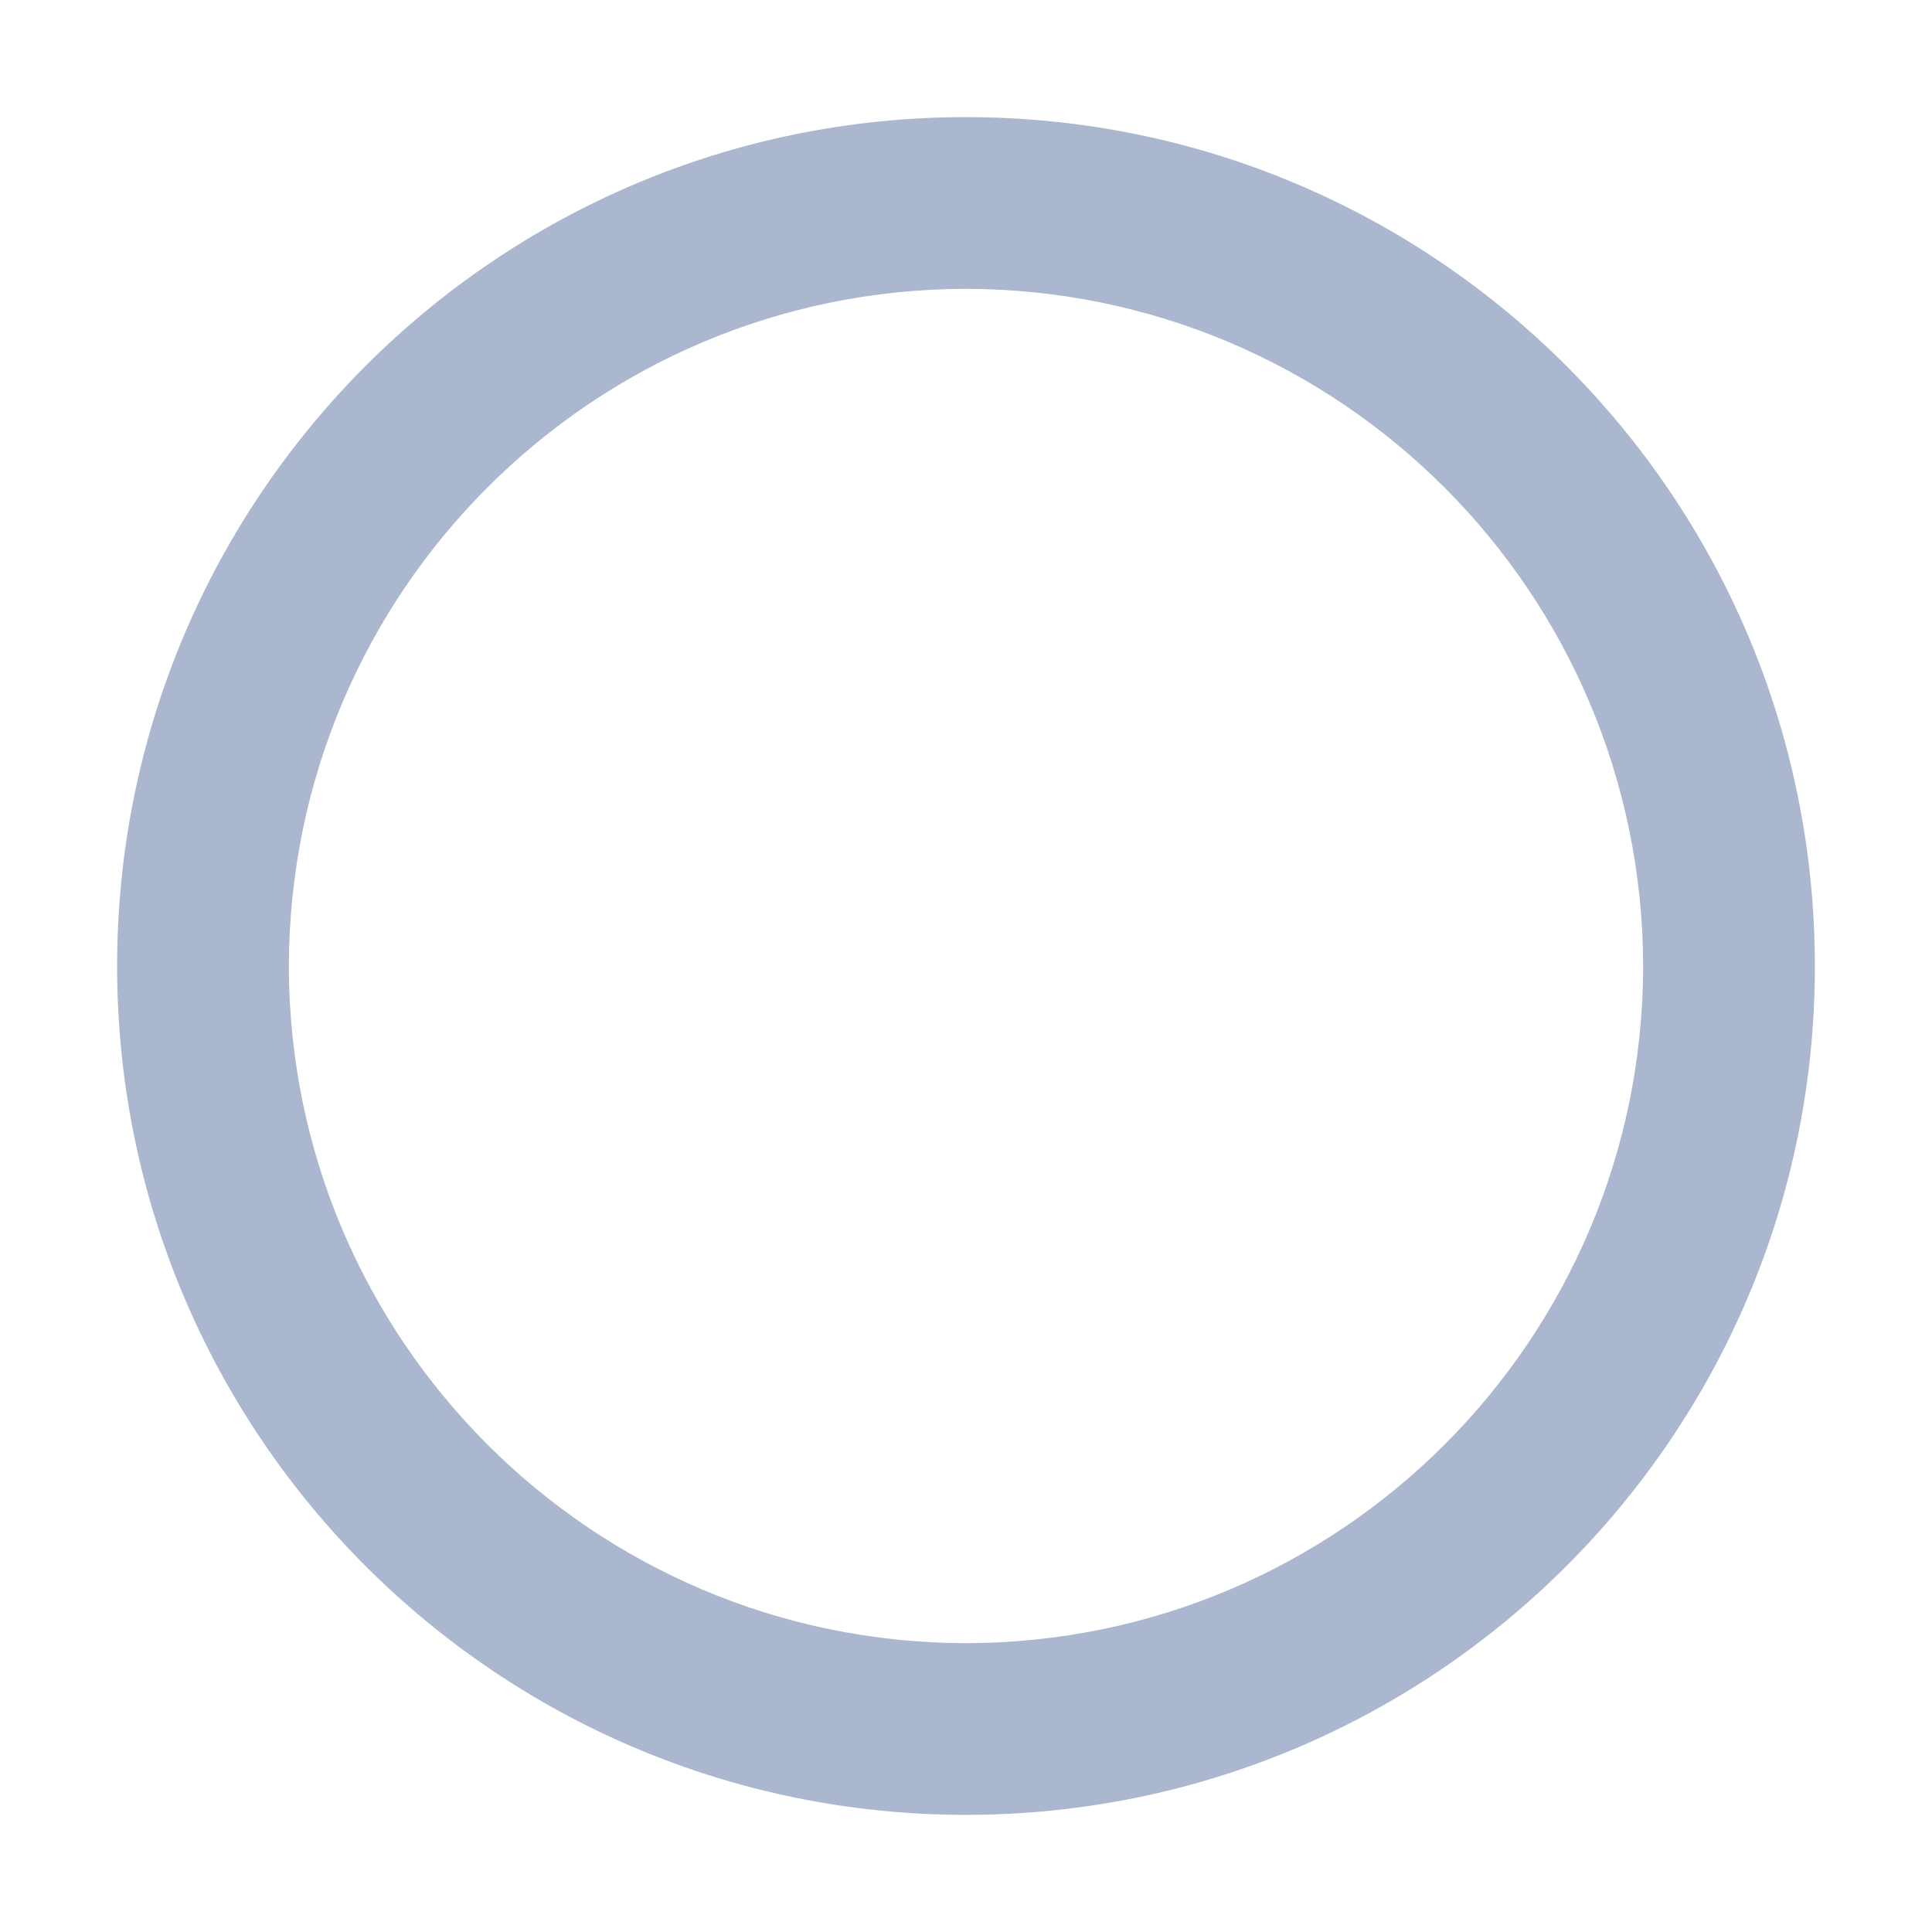
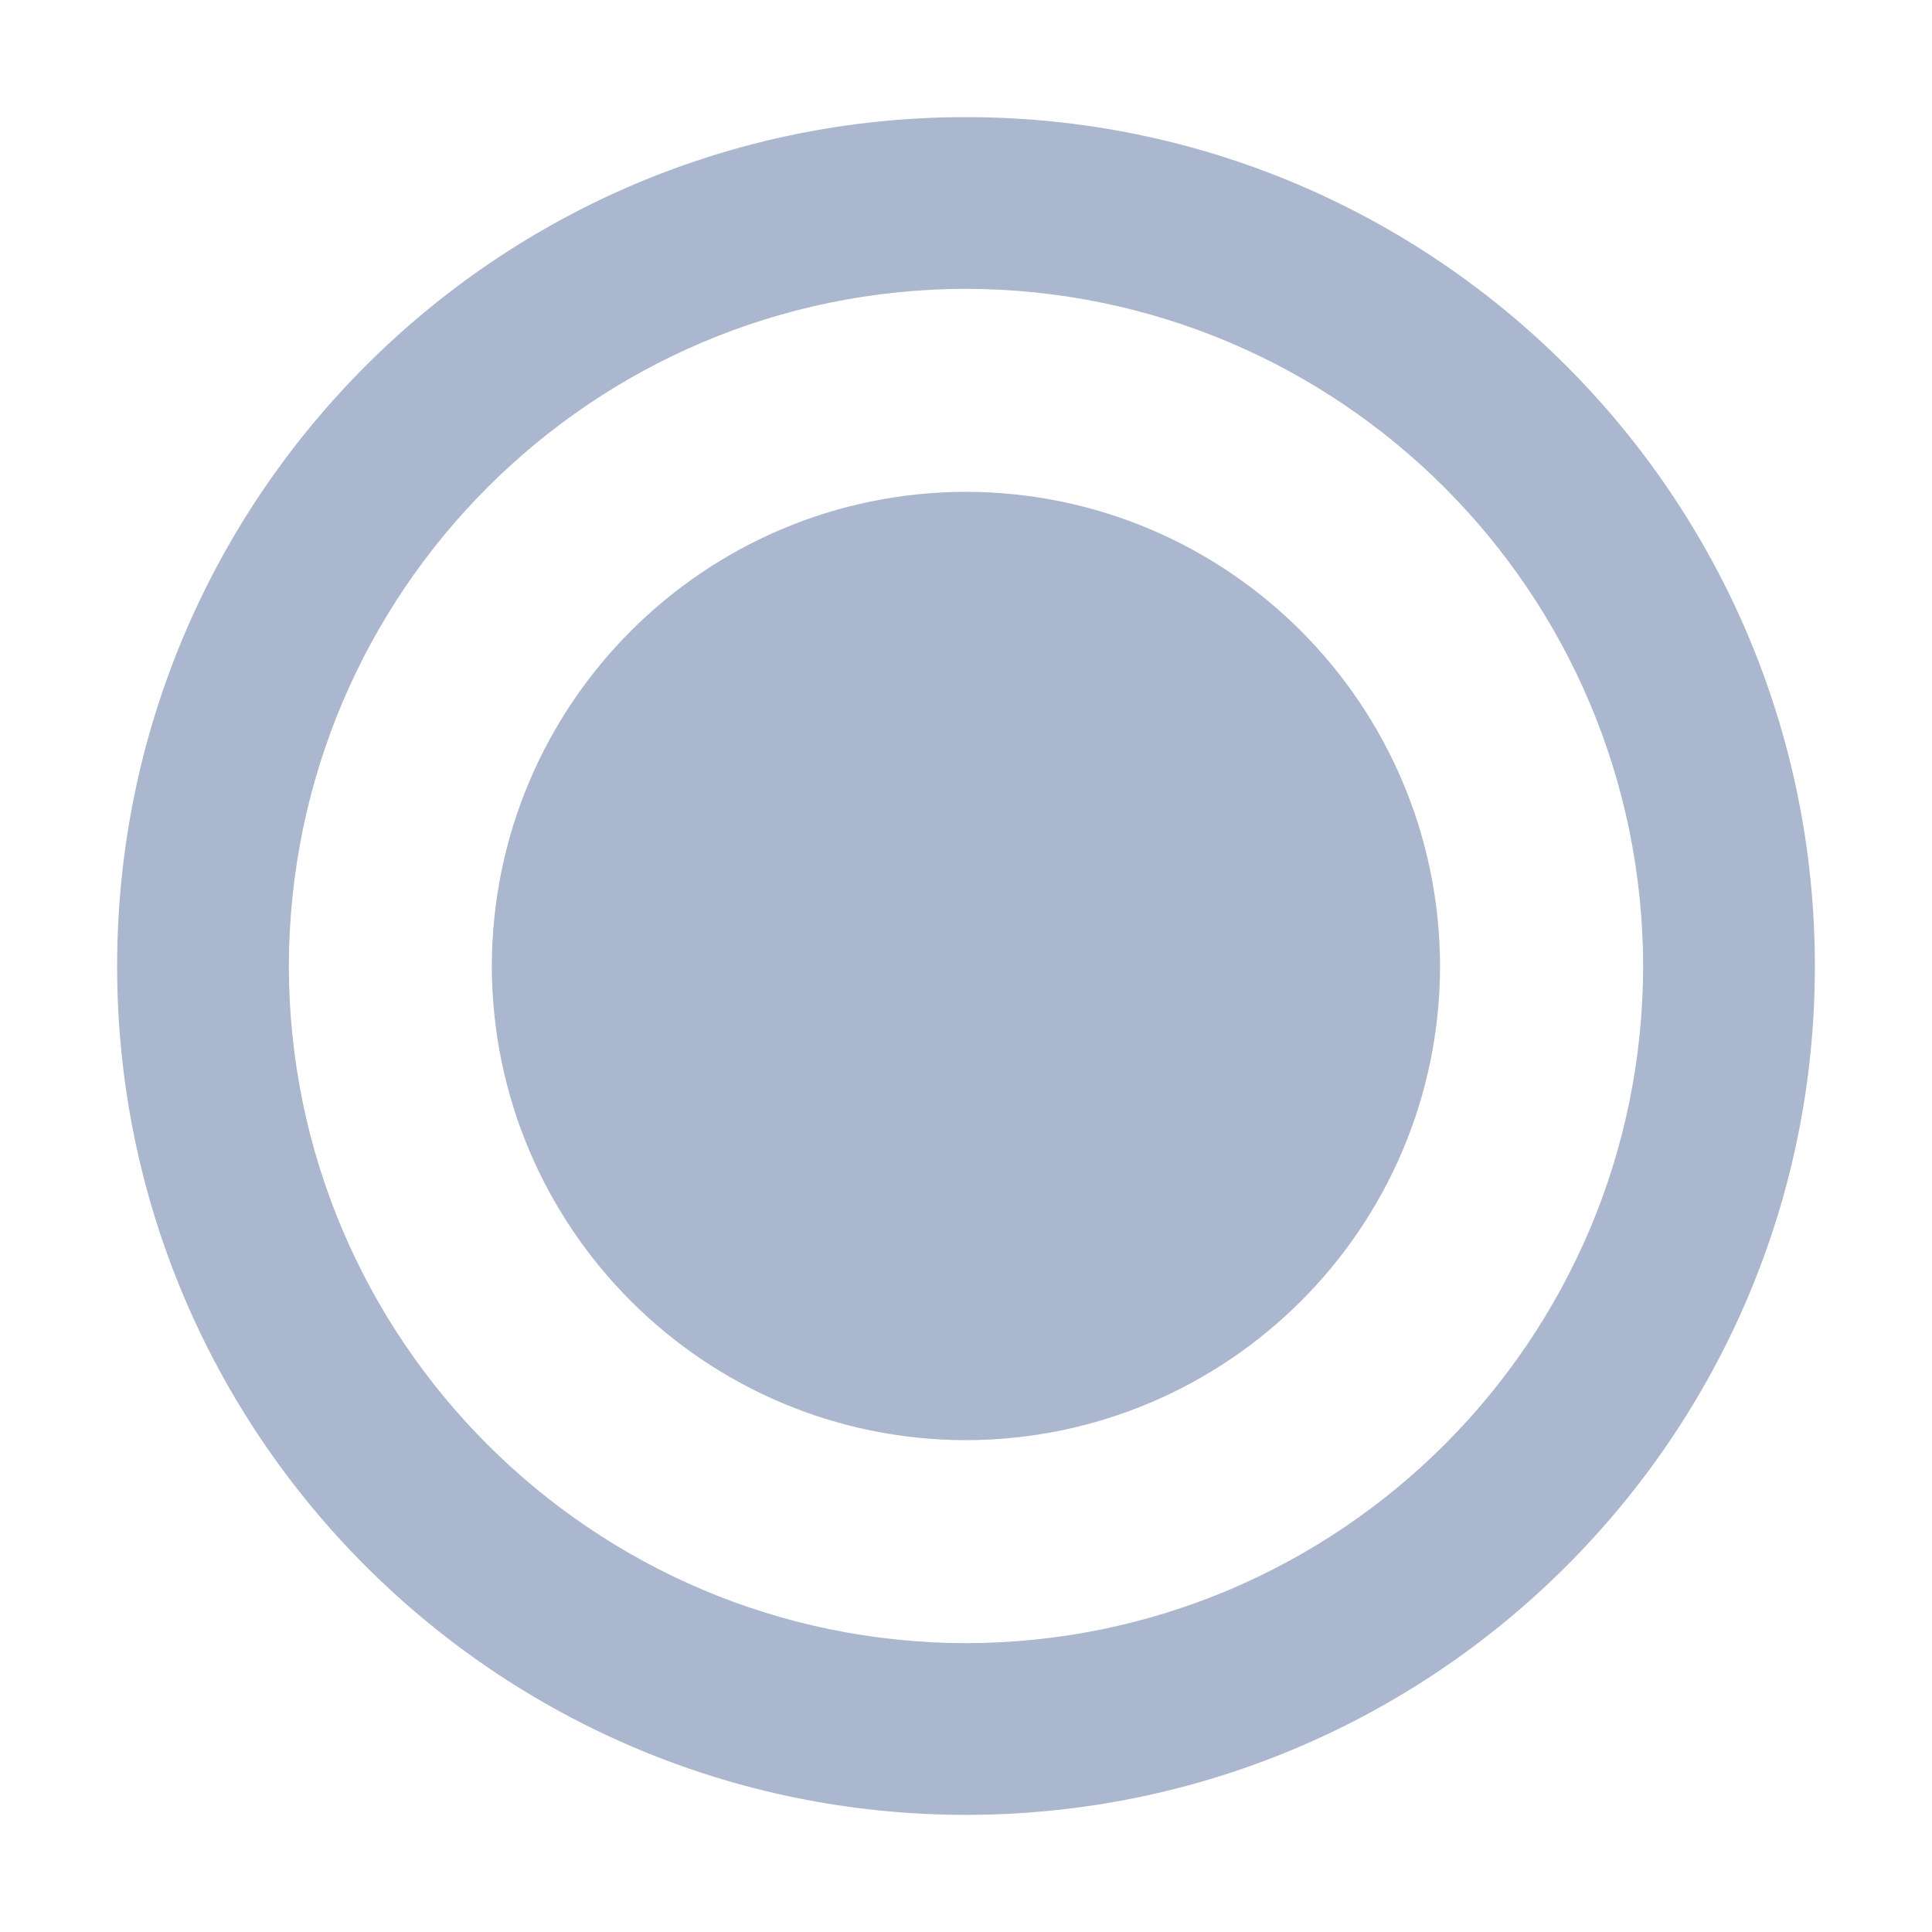
<svg xmlns="http://www.w3.org/2000/svg" width="16px" height="16px" viewBox="0 0 16 16" shape-rendering="geometricPrecision" fill="#abb7ce">
  <g>
    <path d="M7.999,0.97c-3.882,0-7.029,3.147-7.029,7.033c0.001,3.881,3.147,7.025,7.029,7.027 c3.883-0.002,7.031-3.146,7.031-7.027C15.03,4.116,11.882,0.97,7.999,0.97z M7.999,13.608c-3.096-0.006-5.601-2.512-5.607-5.605 c0.006-3.1,2.511-5.606,5.607-5.611c3.098,0.006,5.603,2.512,5.609,5.611C13.602,11.097,11.097,13.603,7.999,13.608z" />
+     <path d="M7.999,11.927c-2.168-0.004-3.921-1.759-3.926-3.925c0.004-2.17,1.758-3.925,3.926-3.929 c2.169,0.004,3.922,1.759,3.927,3.929C11.922,10.168,10.168,11.922,7.999,11.927z" />
  </g>
</svg>
